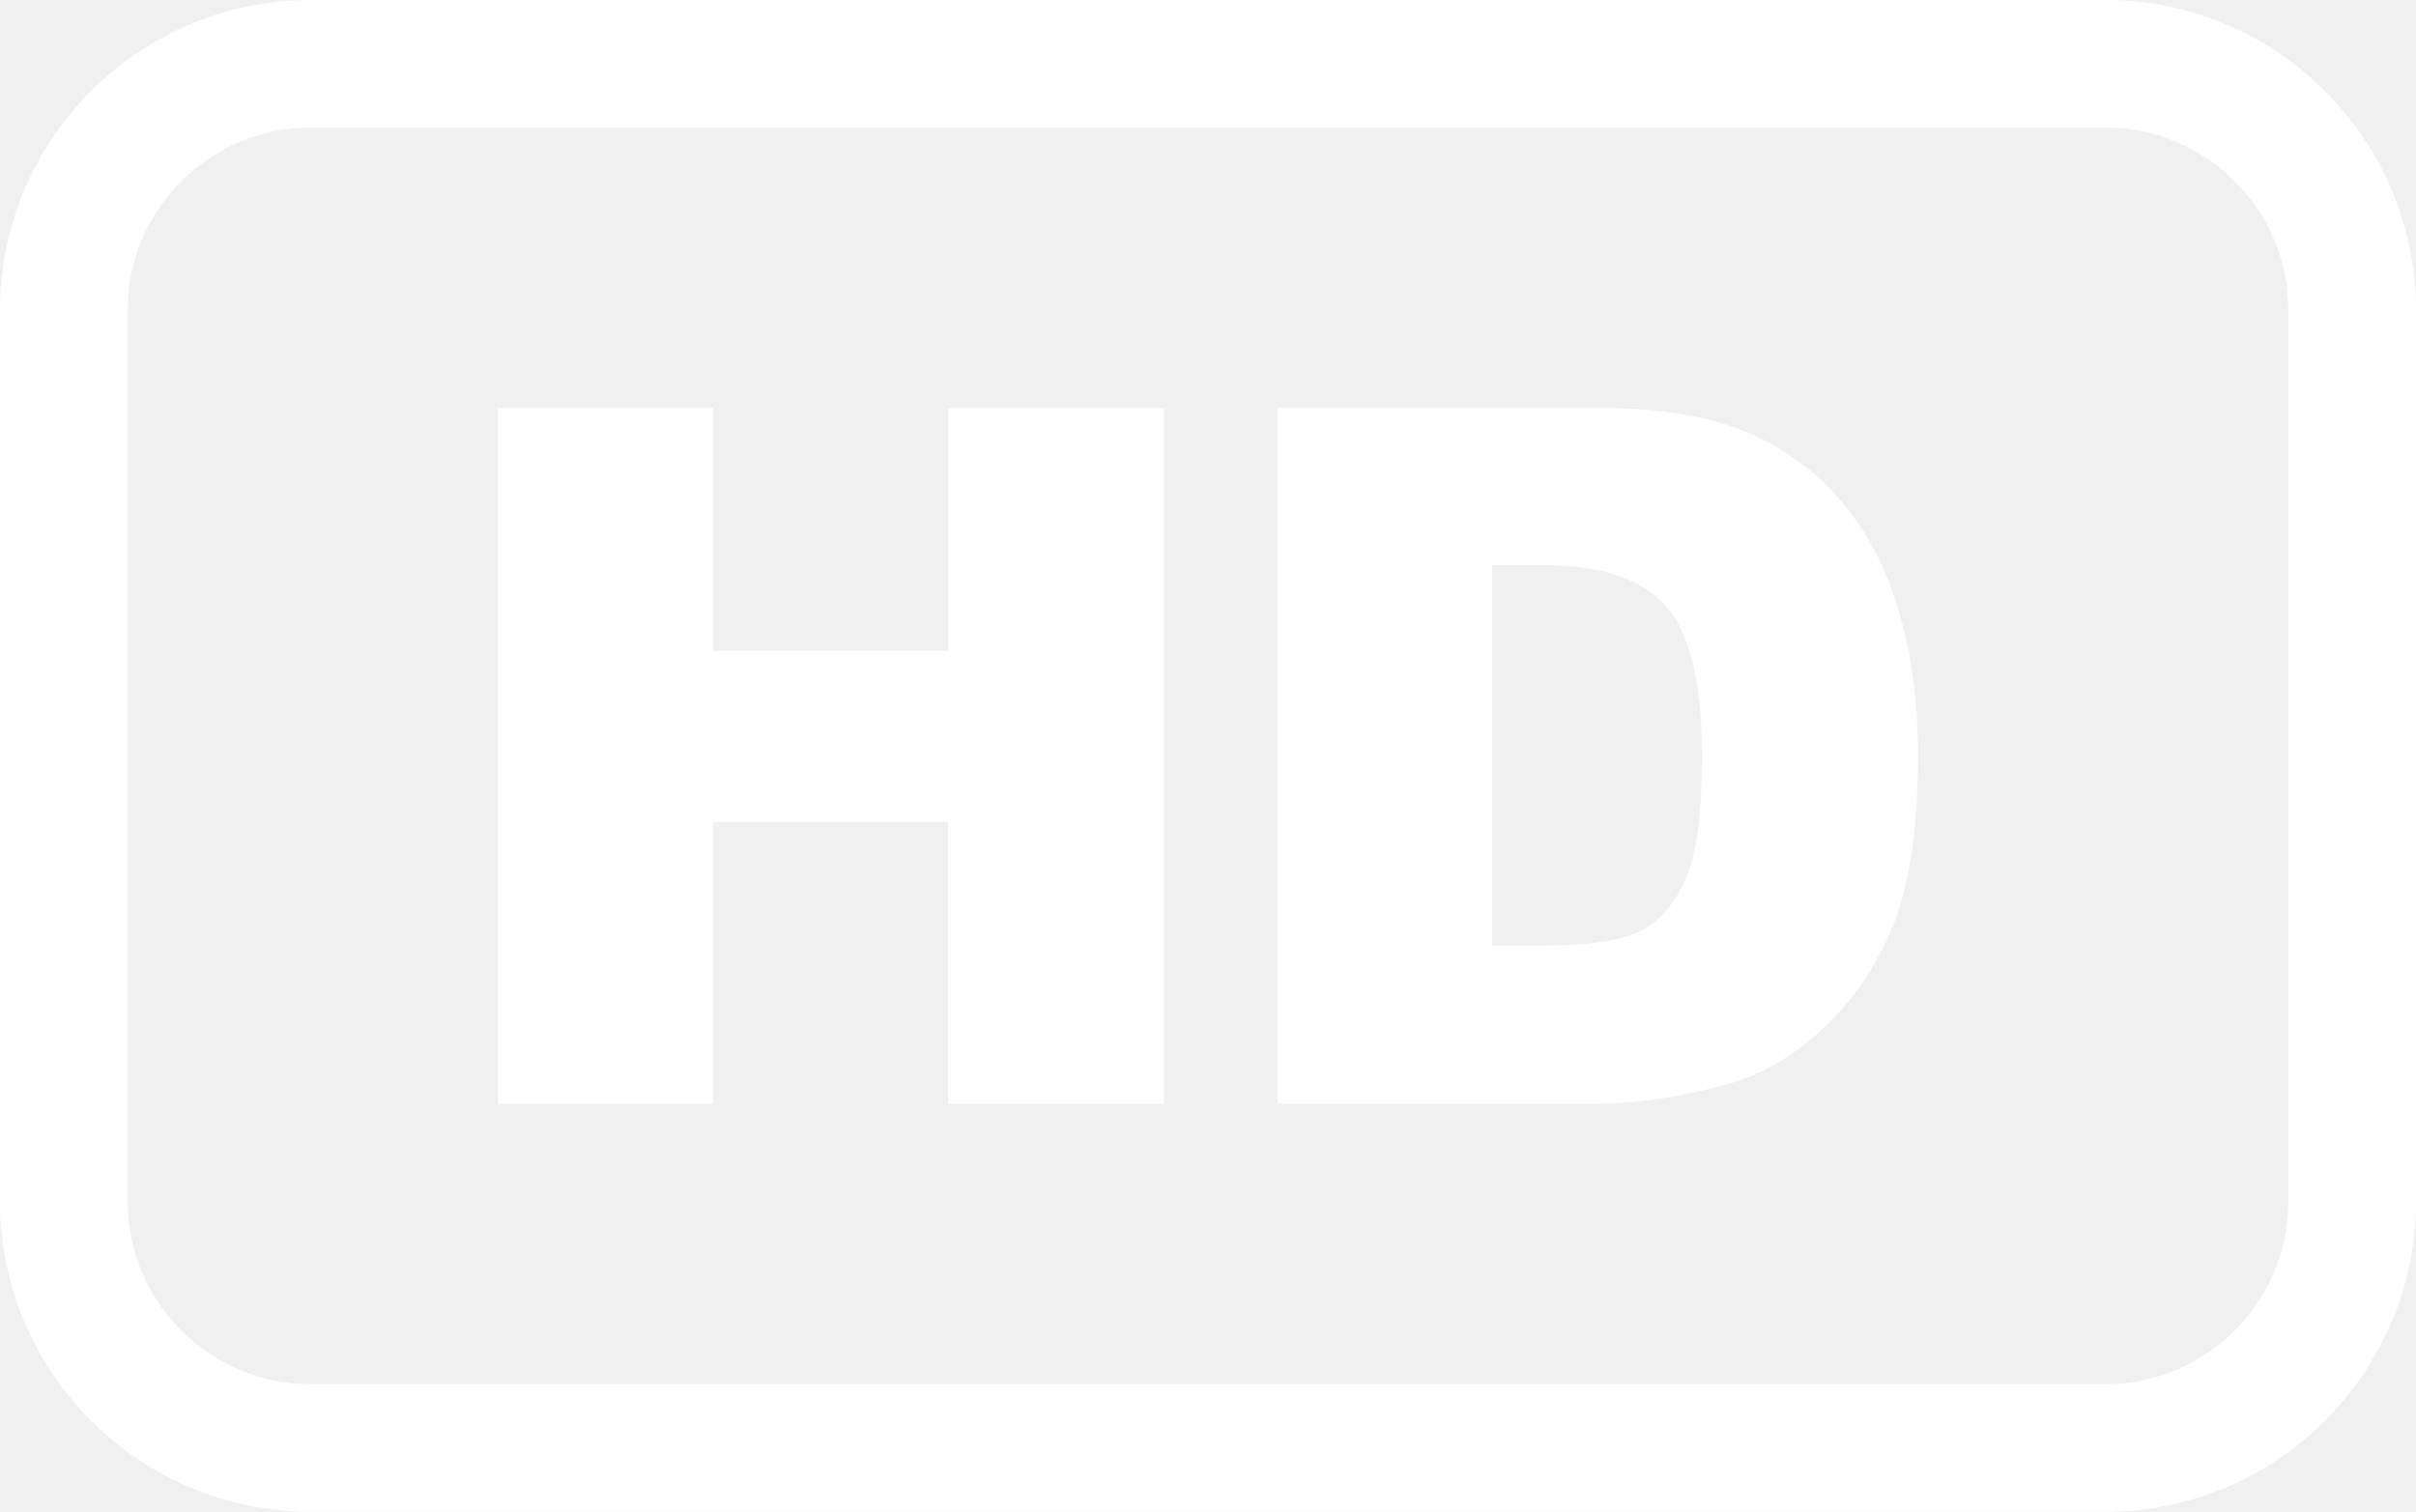
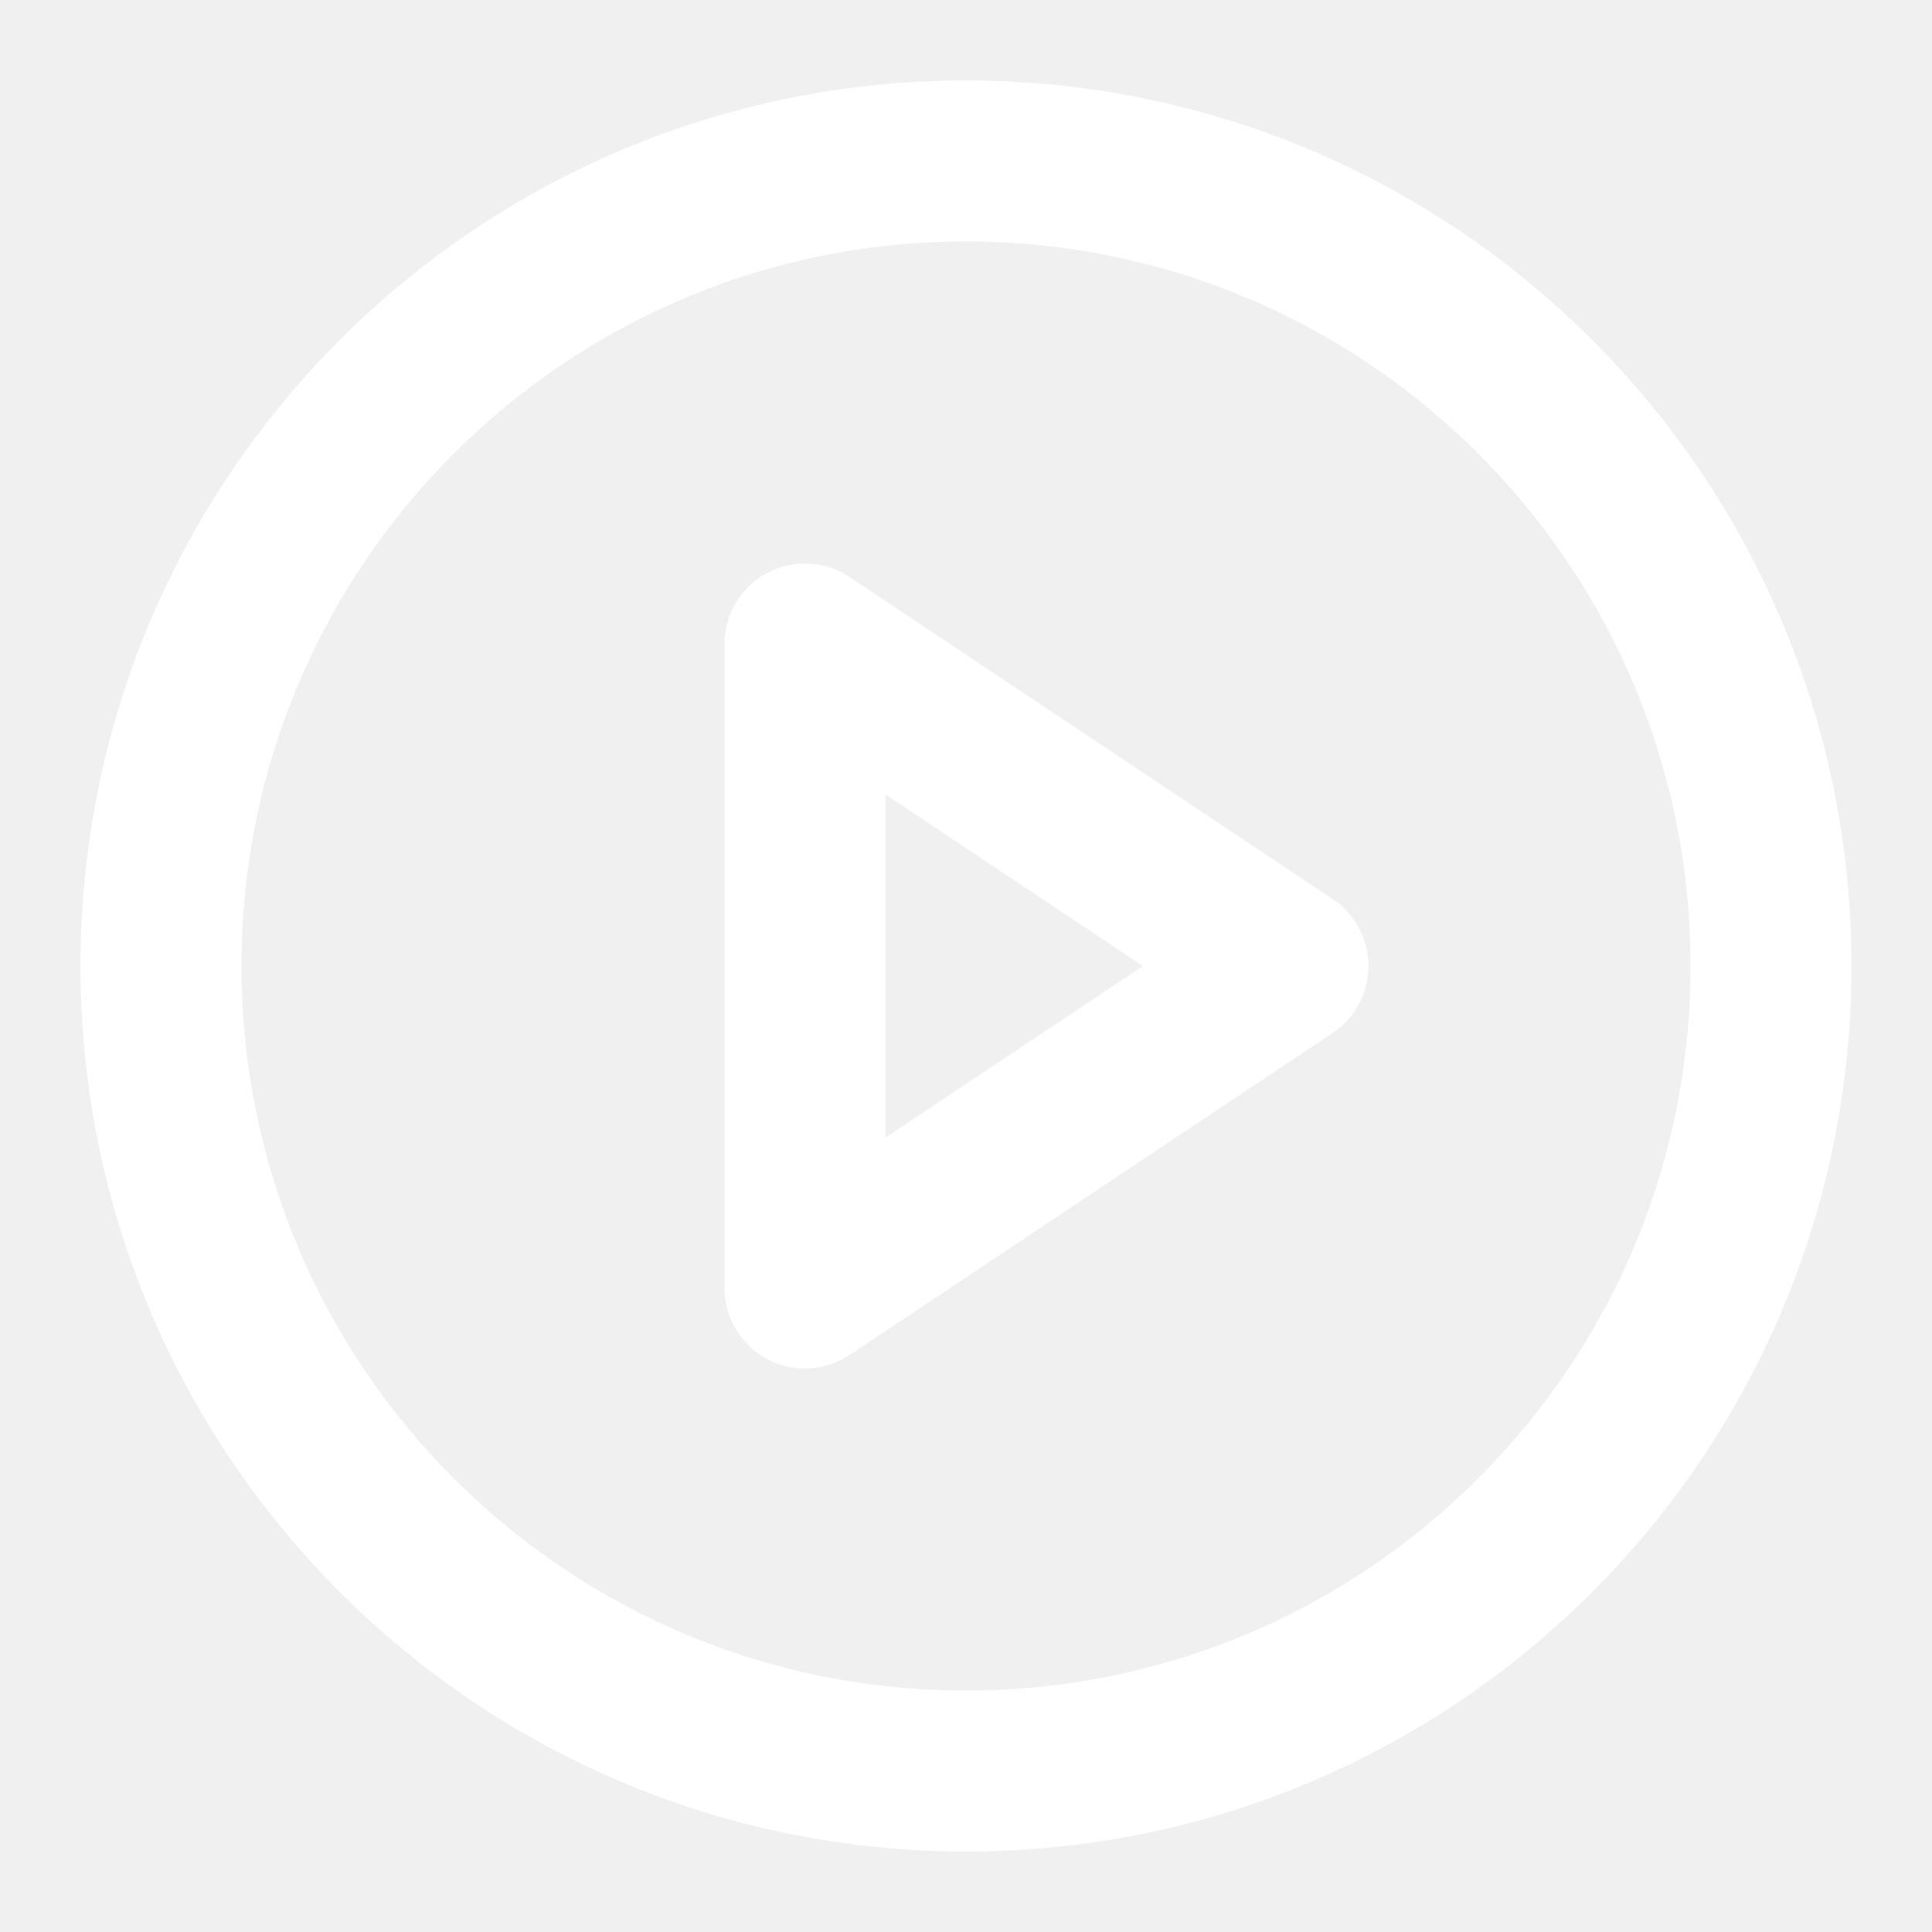
- <svg xmlns="http://www.w3.org/2000/svg" version="1.1" id="hd-icon" x="0px" y="0px" viewBox="0 0 122.88 76.91" style=" fill:white ;enable-background:new 0 0 122.88 76.91" xml:space="preserve">
-   <g>
-     <path d="M15.78,0h91.32c4.34,0,8.29,1.77,11.15,4.63c2.86,2.86,4.63,6.8,4.63,11.15v45.35c0,4.34-1.77,8.29-4.63,11.15 c-2.86,2.86-6.8,4.63-11.15,4.63H15.78c-4.34,0-8.29-1.78-11.15-4.63C1.77,69.42,0,65.47,0,61.13V15.78 c0-4.34,1.77-8.29,4.63-11.15C7.49,1.77,11.44,0,15.78,0L15.78,0z M25.33,20.75h10.93v12.36h11.97V20.75H59.2v35.4H48.22V41.82 H36.26v14.34H25.33V20.75L25.33,20.75z M64.97,20.75h16.26c3.2,0,5.79,0.44,7.76,1.3c1.97,0.87,3.6,2.12,4.9,3.74 c1.29,1.63,2.22,3.52,2.79,5.68c0.59,2.16,0.87,4.44,0.87,6.86c0,3.78-0.43,6.72-1.29,8.8c-0.86,2.09-2.05,3.83-3.58,5.24 c-1.53,1.41-3.17,2.35-4.93,2.82c-2.4,0.64-4.57,0.96-6.52,0.96H64.97V20.75L64.97,20.75z M75.89,28.76V48.1h2.69 c2.29,0,3.92-0.26,4.9-0.76c0.96-0.51,1.72-1.39,2.27-2.65c0.55-1.27,0.82-3.31,0.82-6.15c0-3.75-0.61-6.31-1.84-7.7 c-1.23-1.38-3.26-2.08-6.11-2.08H75.89L75.89,28.76z M107.1,6.49H15.78c-2.55,0-4.88,1.05-6.56,2.73 c-1.69,1.69-2.73,4.01-2.73,6.56v45.35c0,2.55,1.05,4.88,2.73,6.56c1.69,1.69,4.01,2.73,6.56,2.73h91.32 c2.55,0,4.88-1.05,6.56-2.73s2.73-4.01,2.73-6.56V15.78c0-2.55-1.05-4.88-2.73-6.56S109.65,6.49,107.1,6.49L107.1,6.49z" />
-   </g>
+ <svg xmlns="http://www.w3.org/2000/svg" width="24" height="24" viewBox="0 0 24 24" fill="none" stroke="White" stroke-width="2" stroke-linecap="round" stroke-linejoin="round" class="lucide lucide-circle-play w-12 h-12 mx-auto mb-4 text-primary">
+   <circle cx="12" cy="12" r="10" />
+   <polygon points="10 8 16 12 10 16 10 8" />
</svg>
